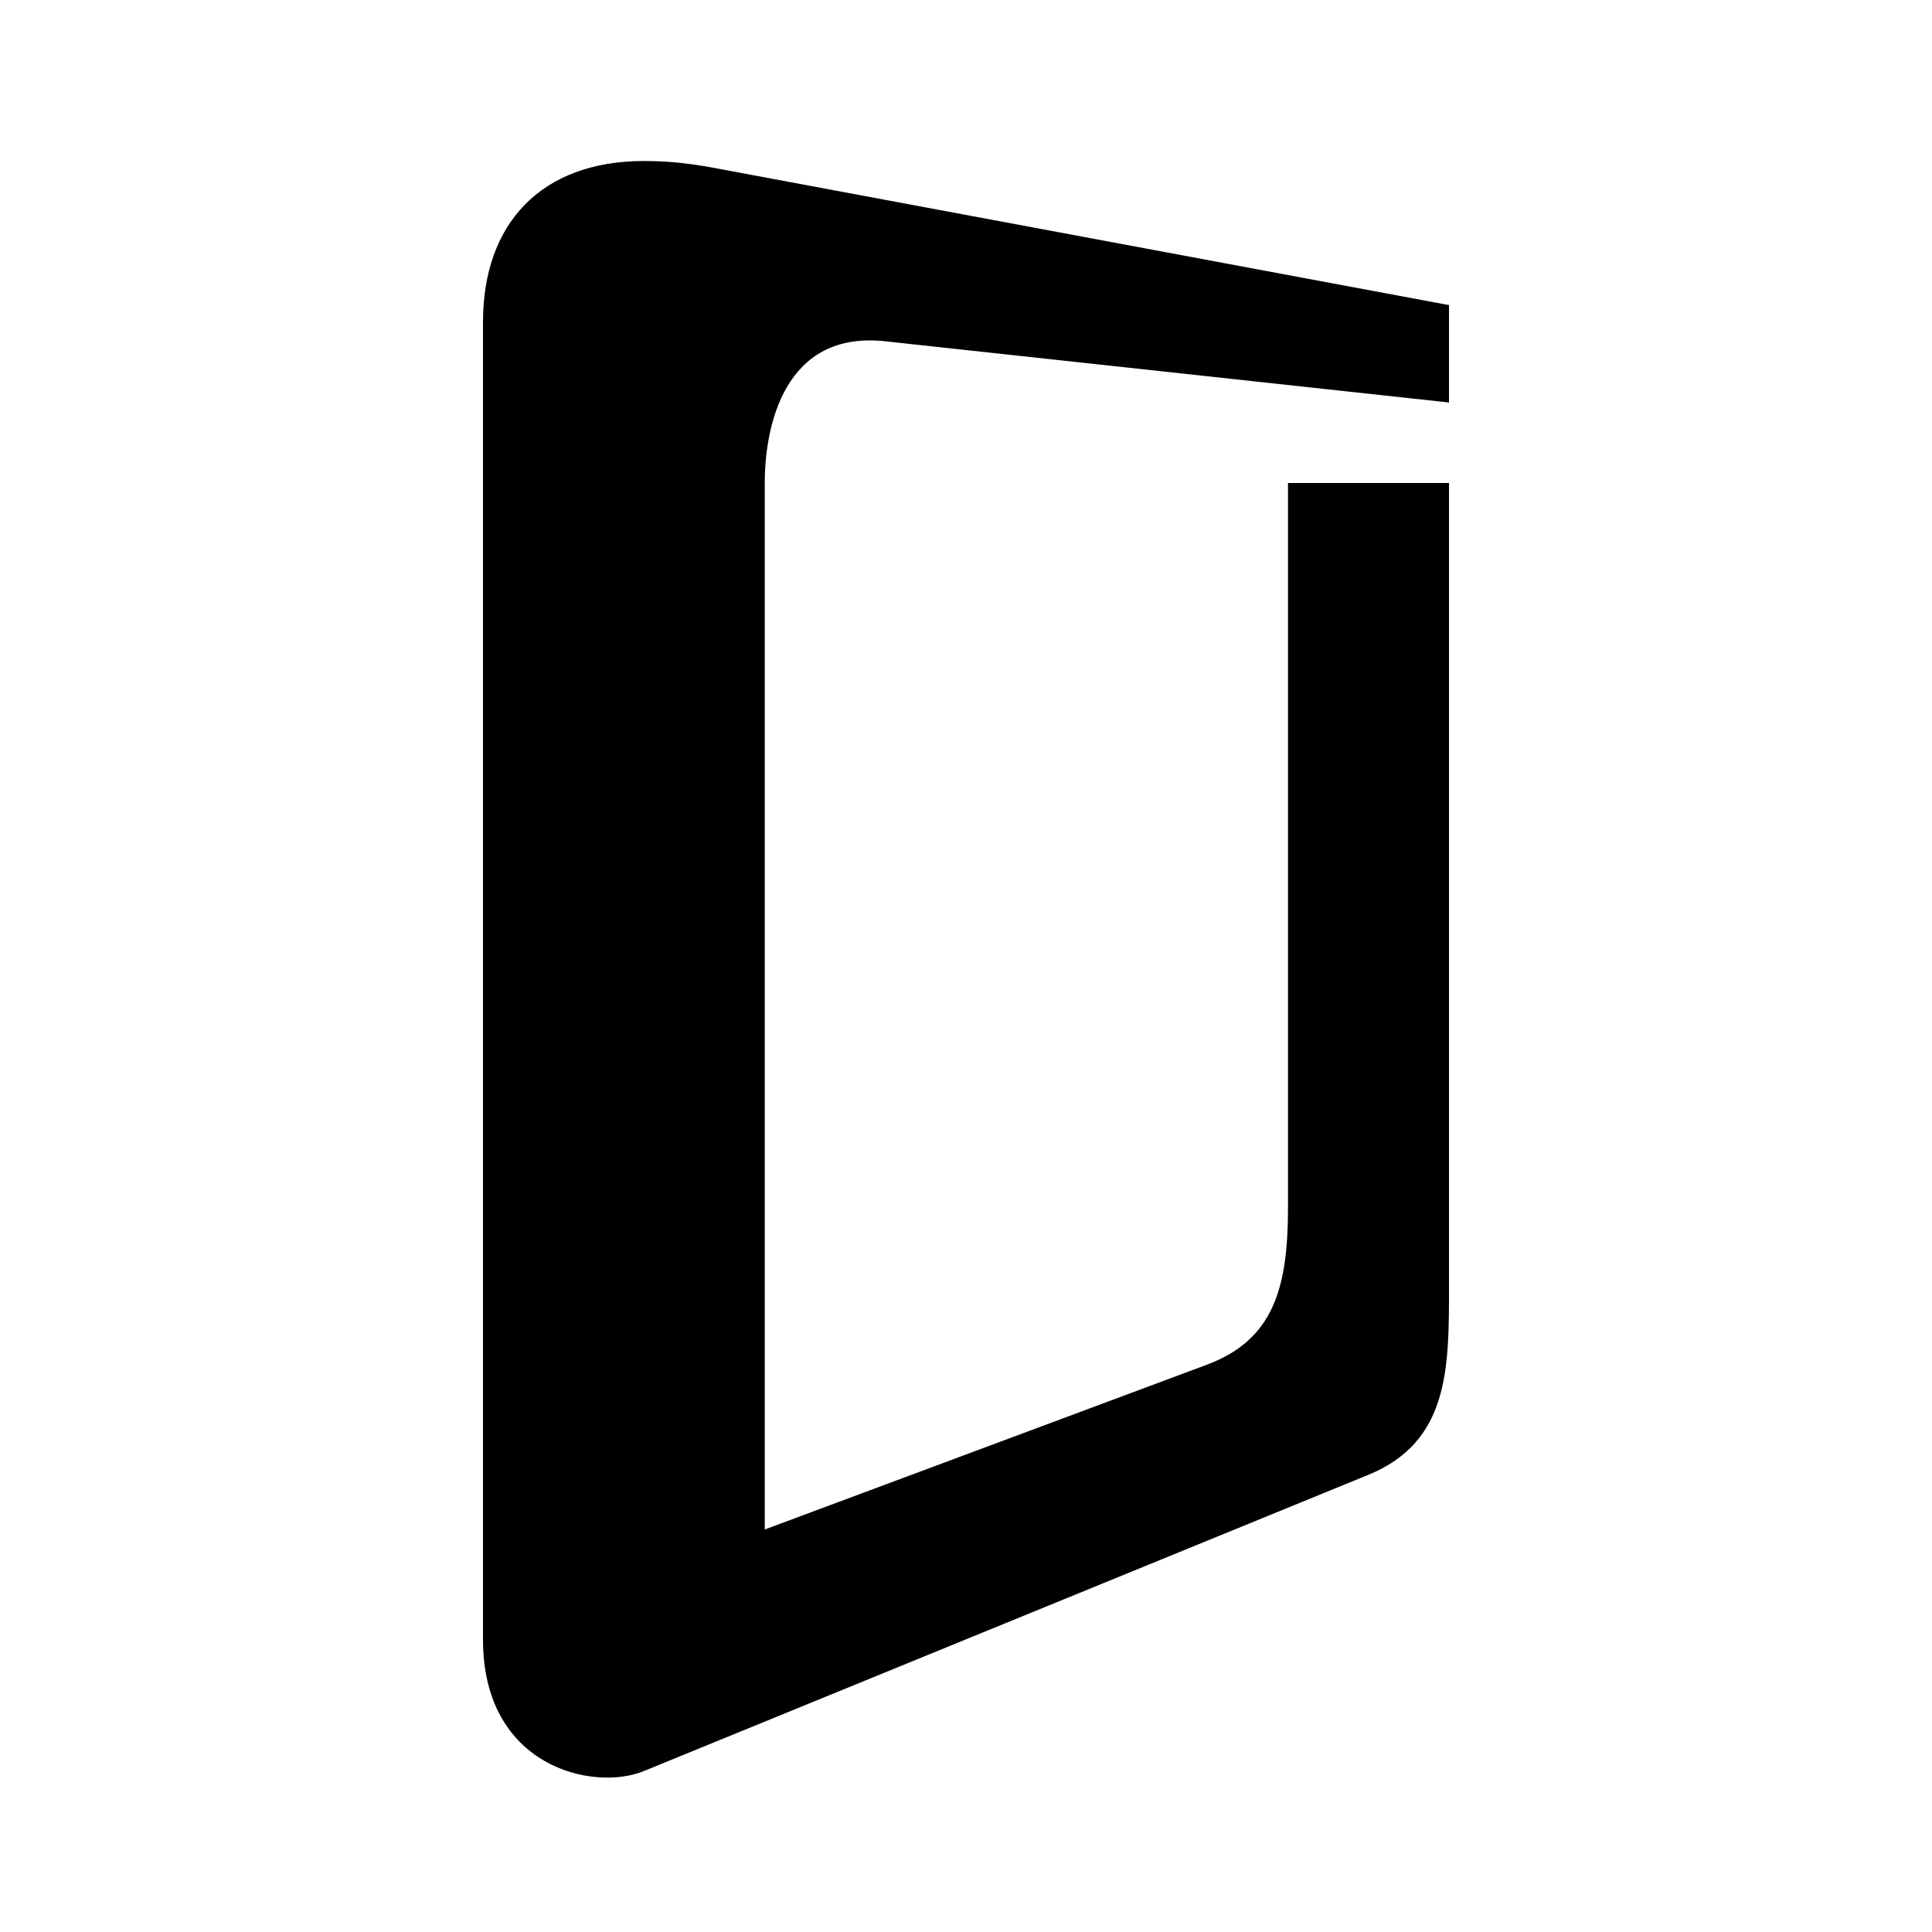
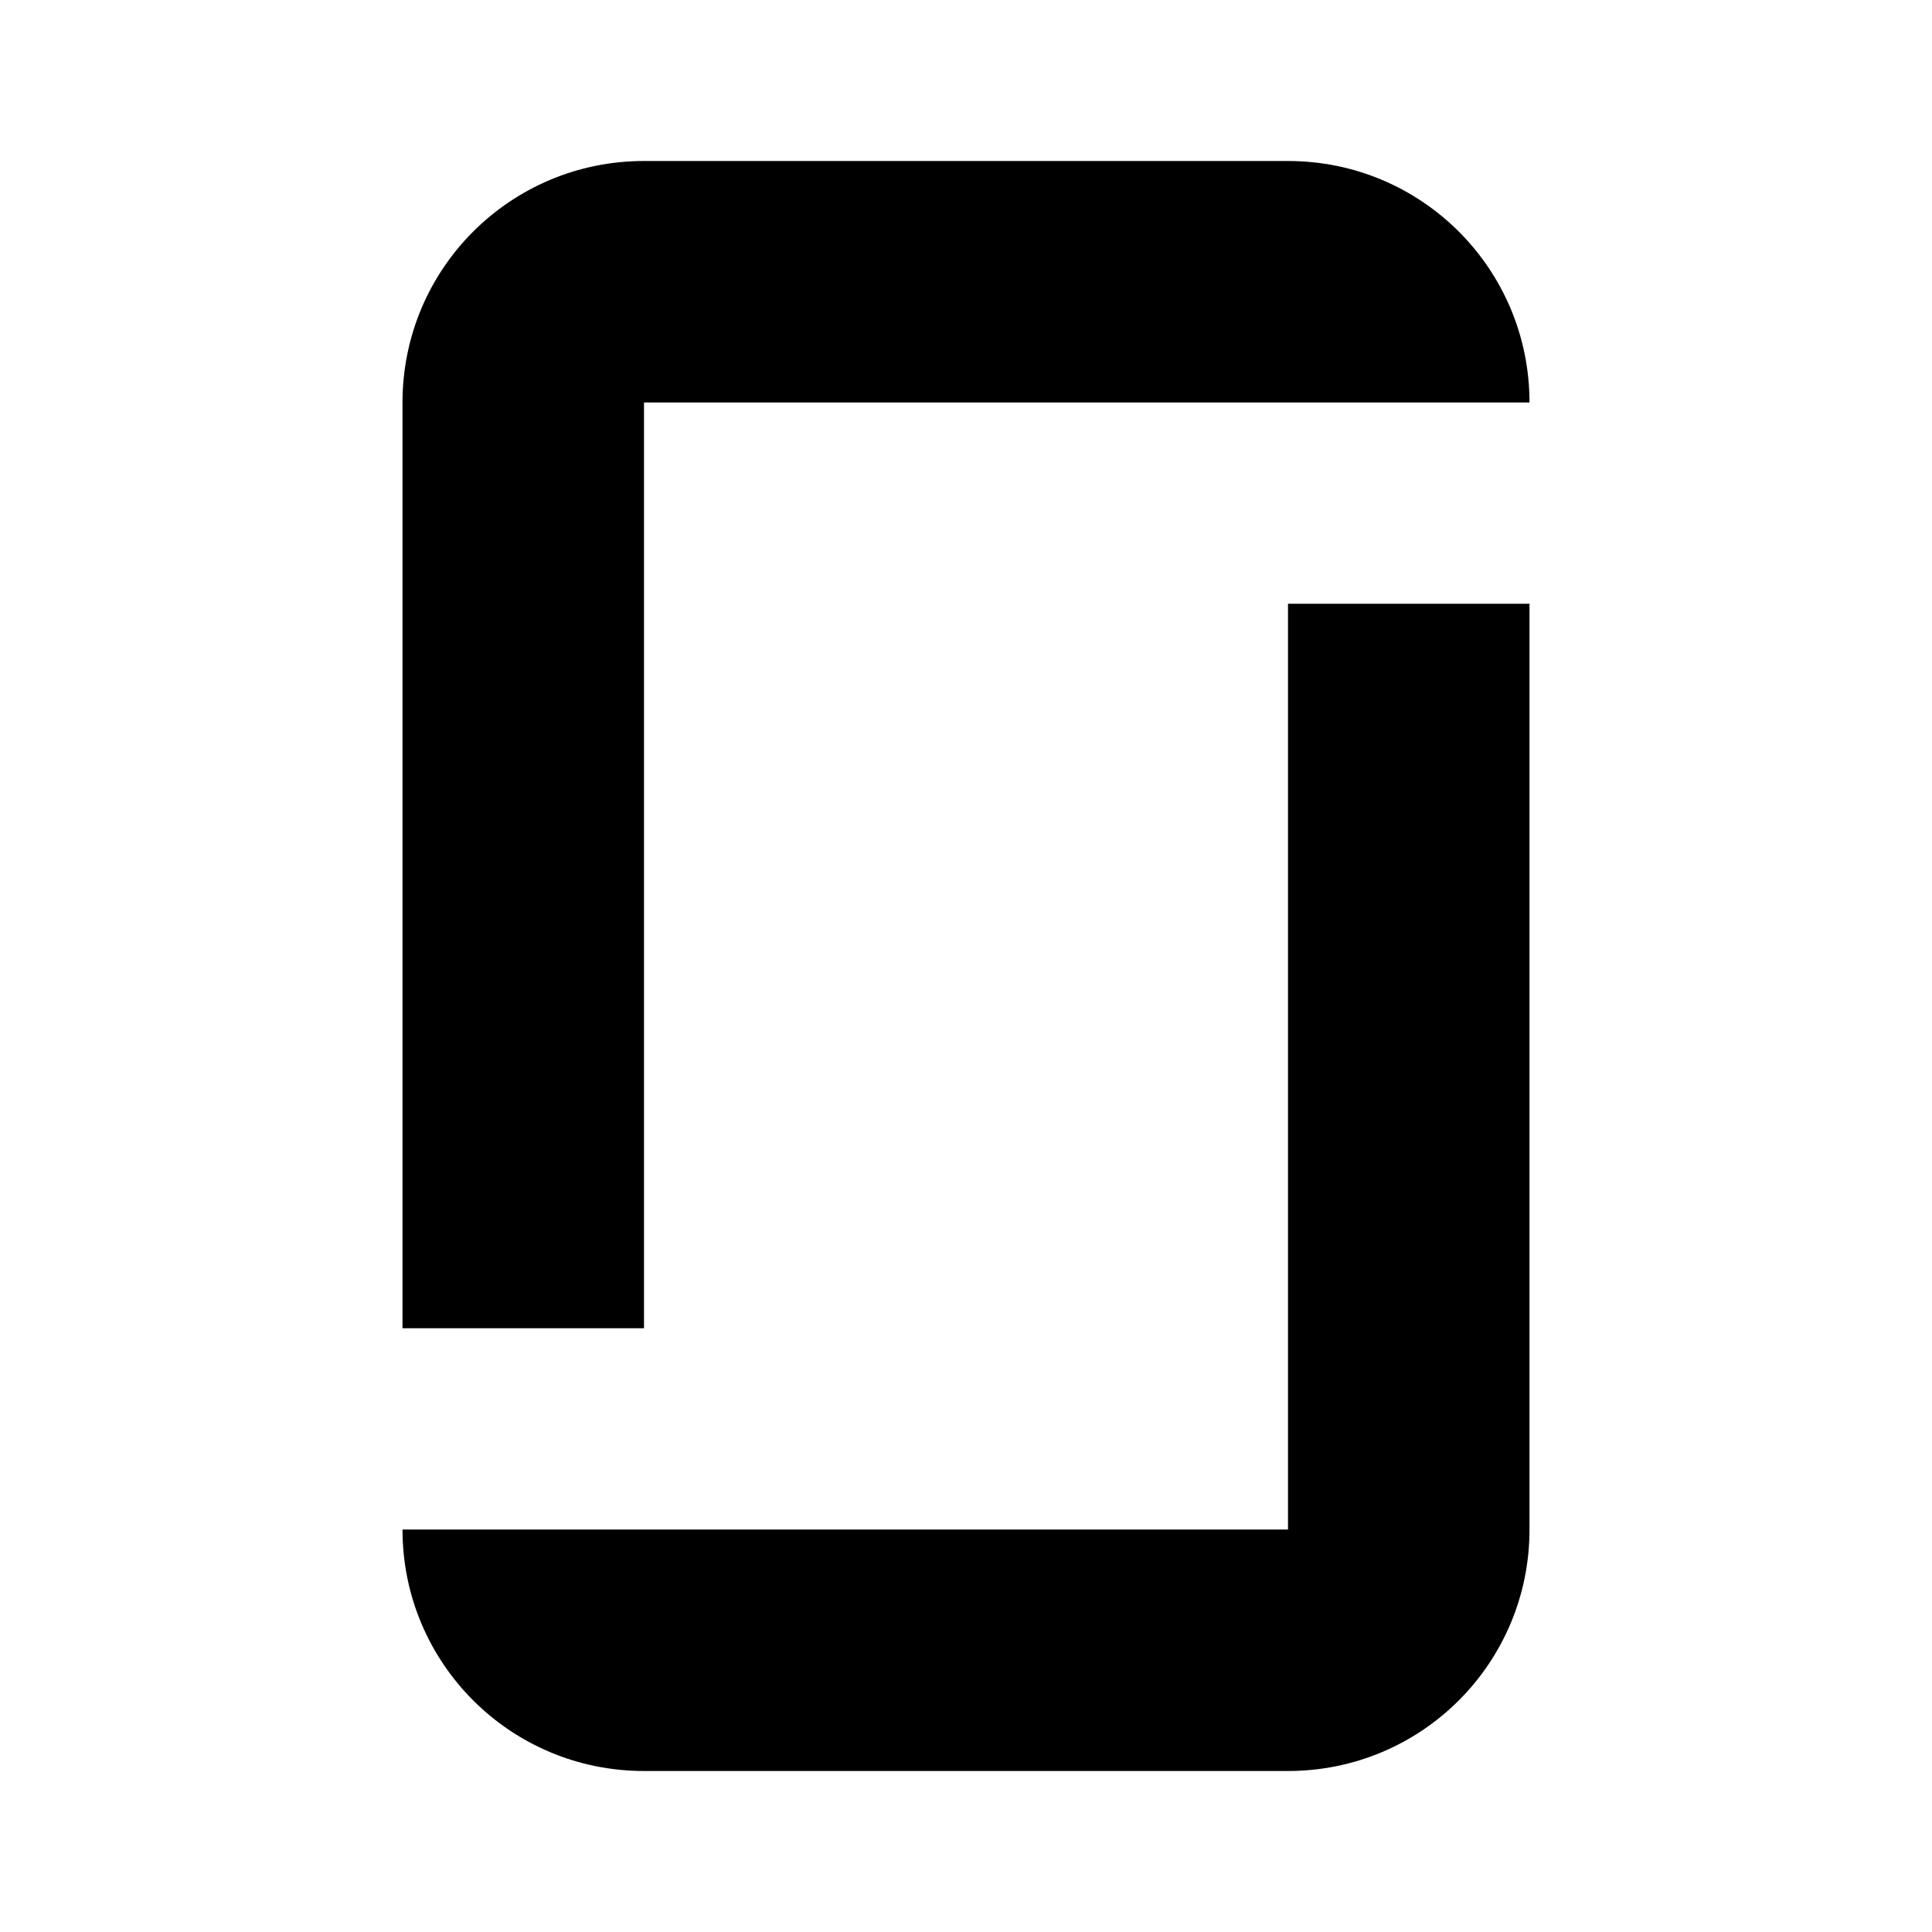
<svg xmlns="http://www.w3.org/2000/svg" version="1.1" width="24" height="24" viewBox="0 0 24 24">
-   <path d="M18,6H16V15C16,16 15.82,16.64 15,16.95L9.5,19V6C9.5,5.3 9.74,4.1 11,4.24L18,5V3.79L9,2.11C8.64,2.04 8.36,2 8,2C6.72,2 6,2.78 6,4V20.37C6,21.95 7.37,22.26 8,22L17,18.32C18,17.91 18,17 18,16V6Z" />
+   <path d="M8,2C6.34,2 5,3.34 5,5V16.5H8V5H19C19,3.34 17.66,2 16,2H8M16,7.5V19H5C5,20.66 6.34,22 8,22H16C17.66,22 19,20.66 19,19V7.5H16Z" />
</svg>
